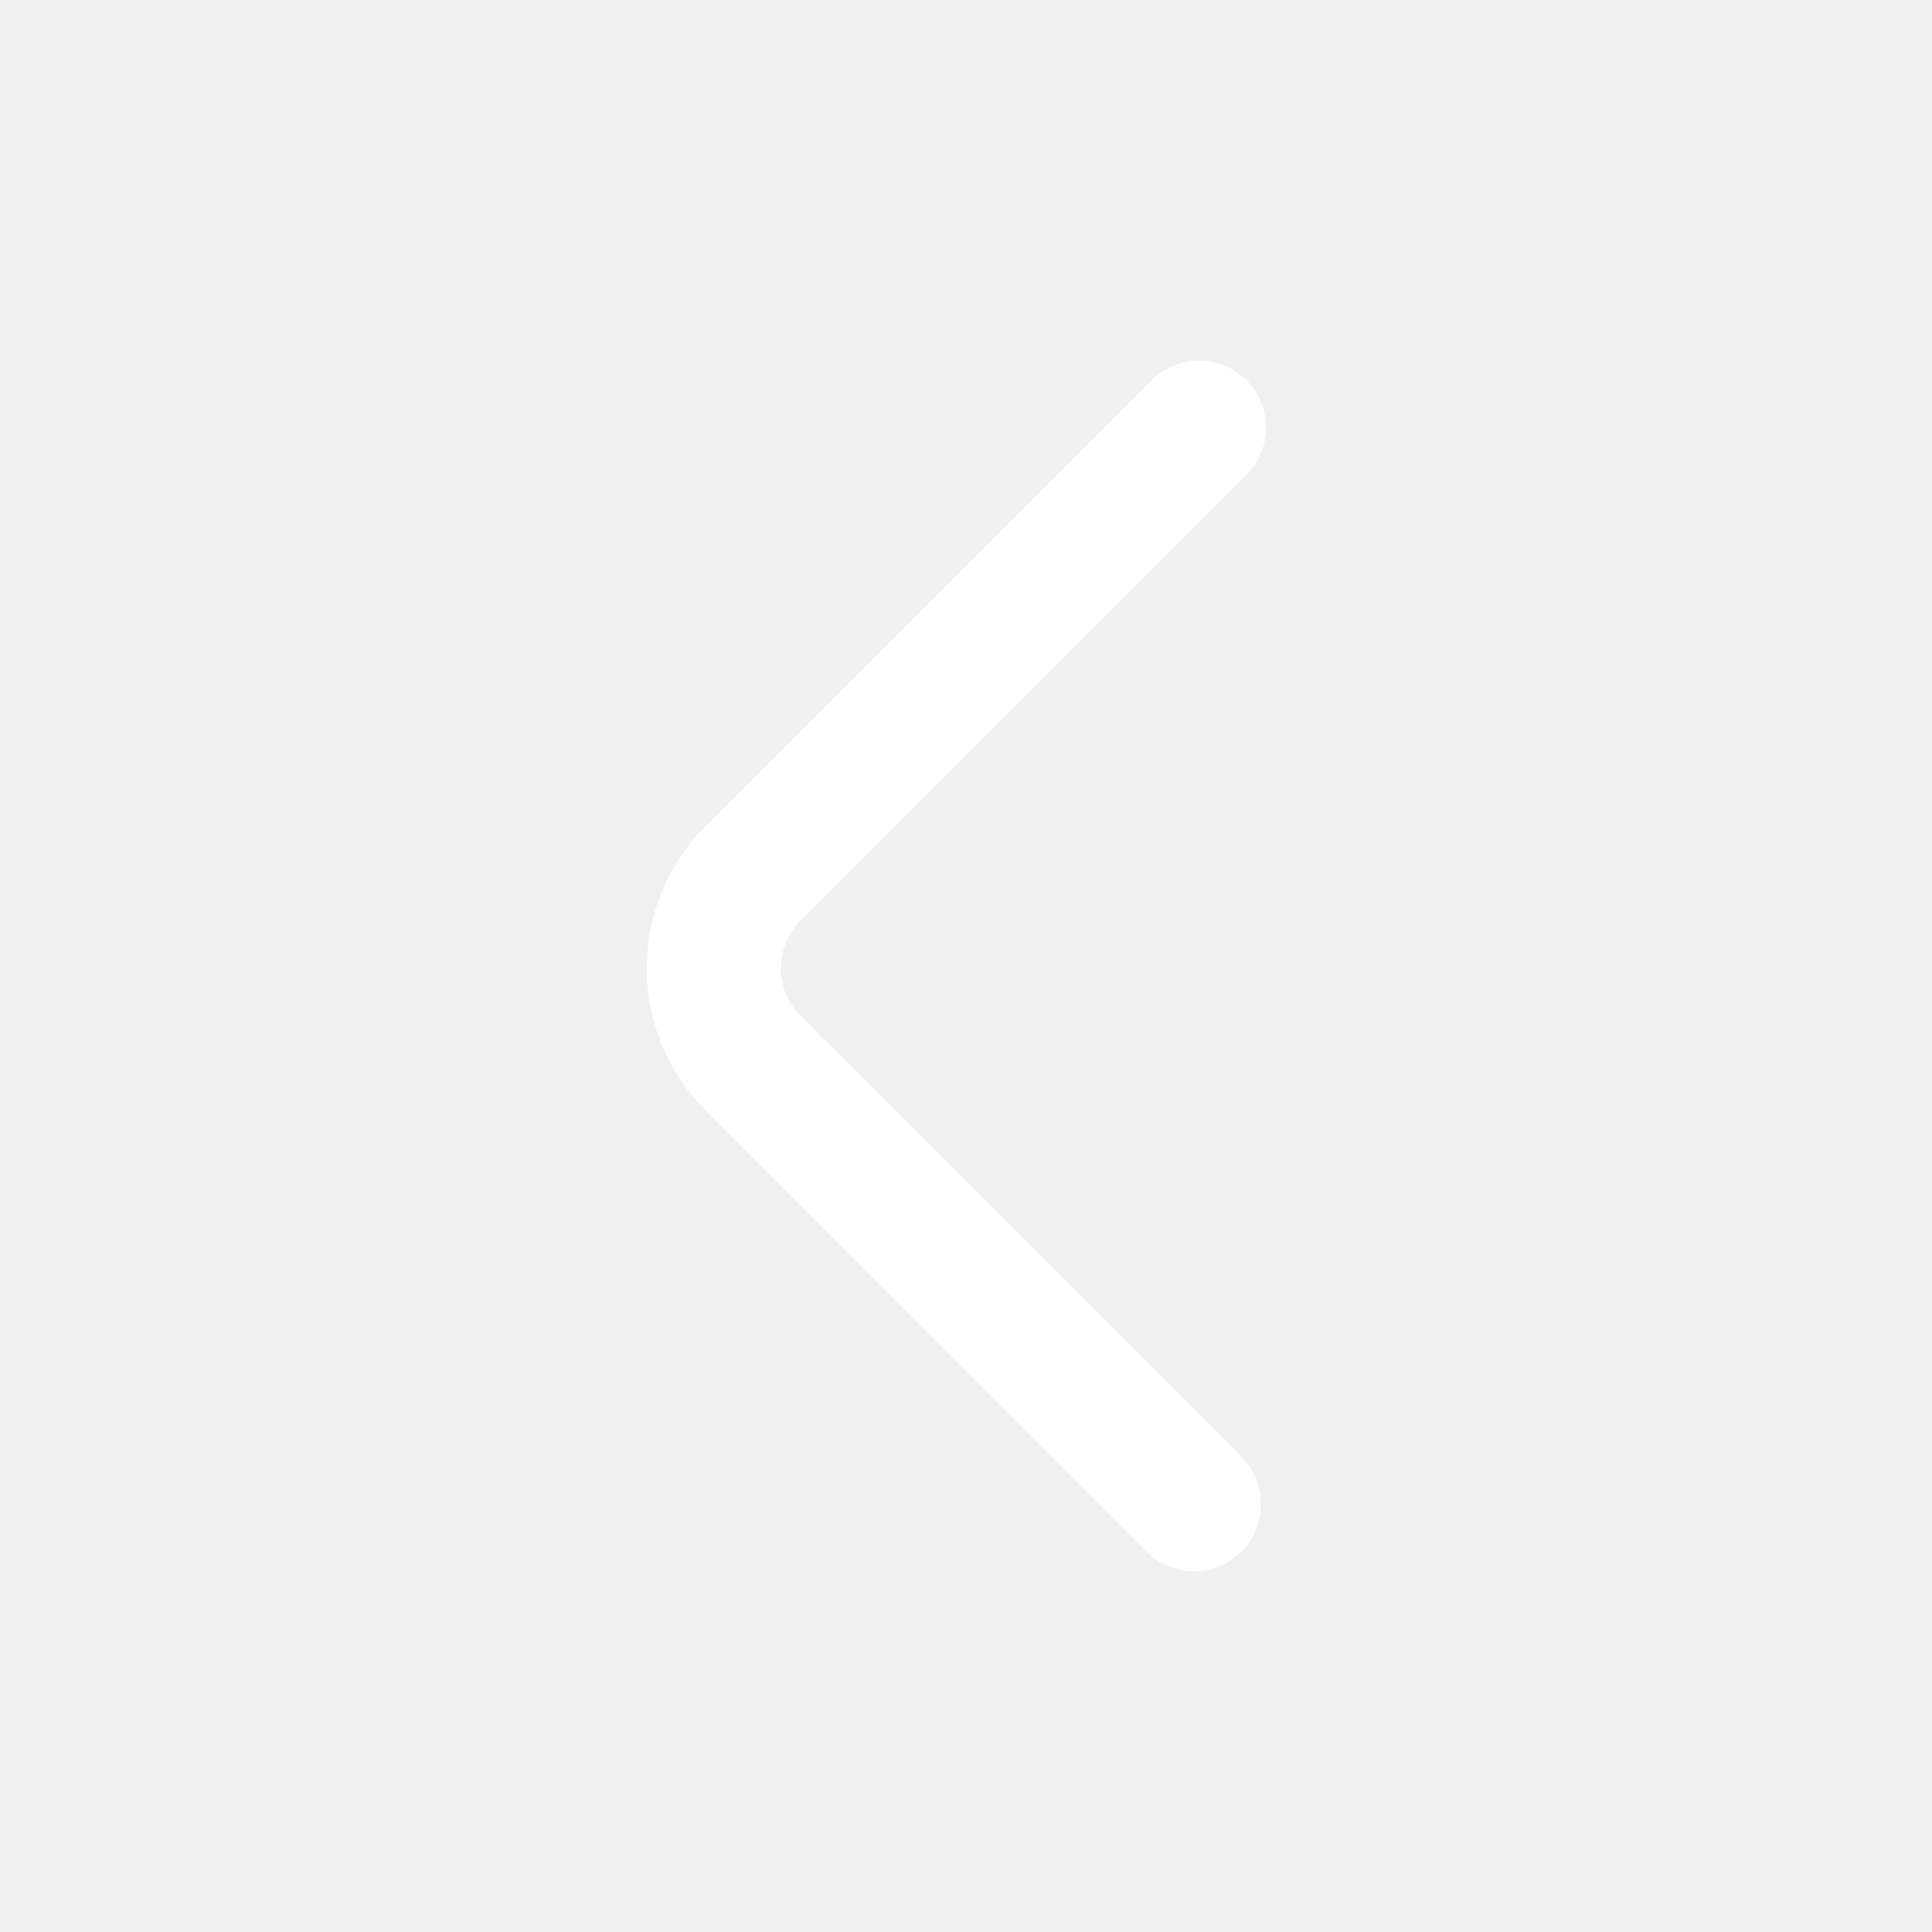
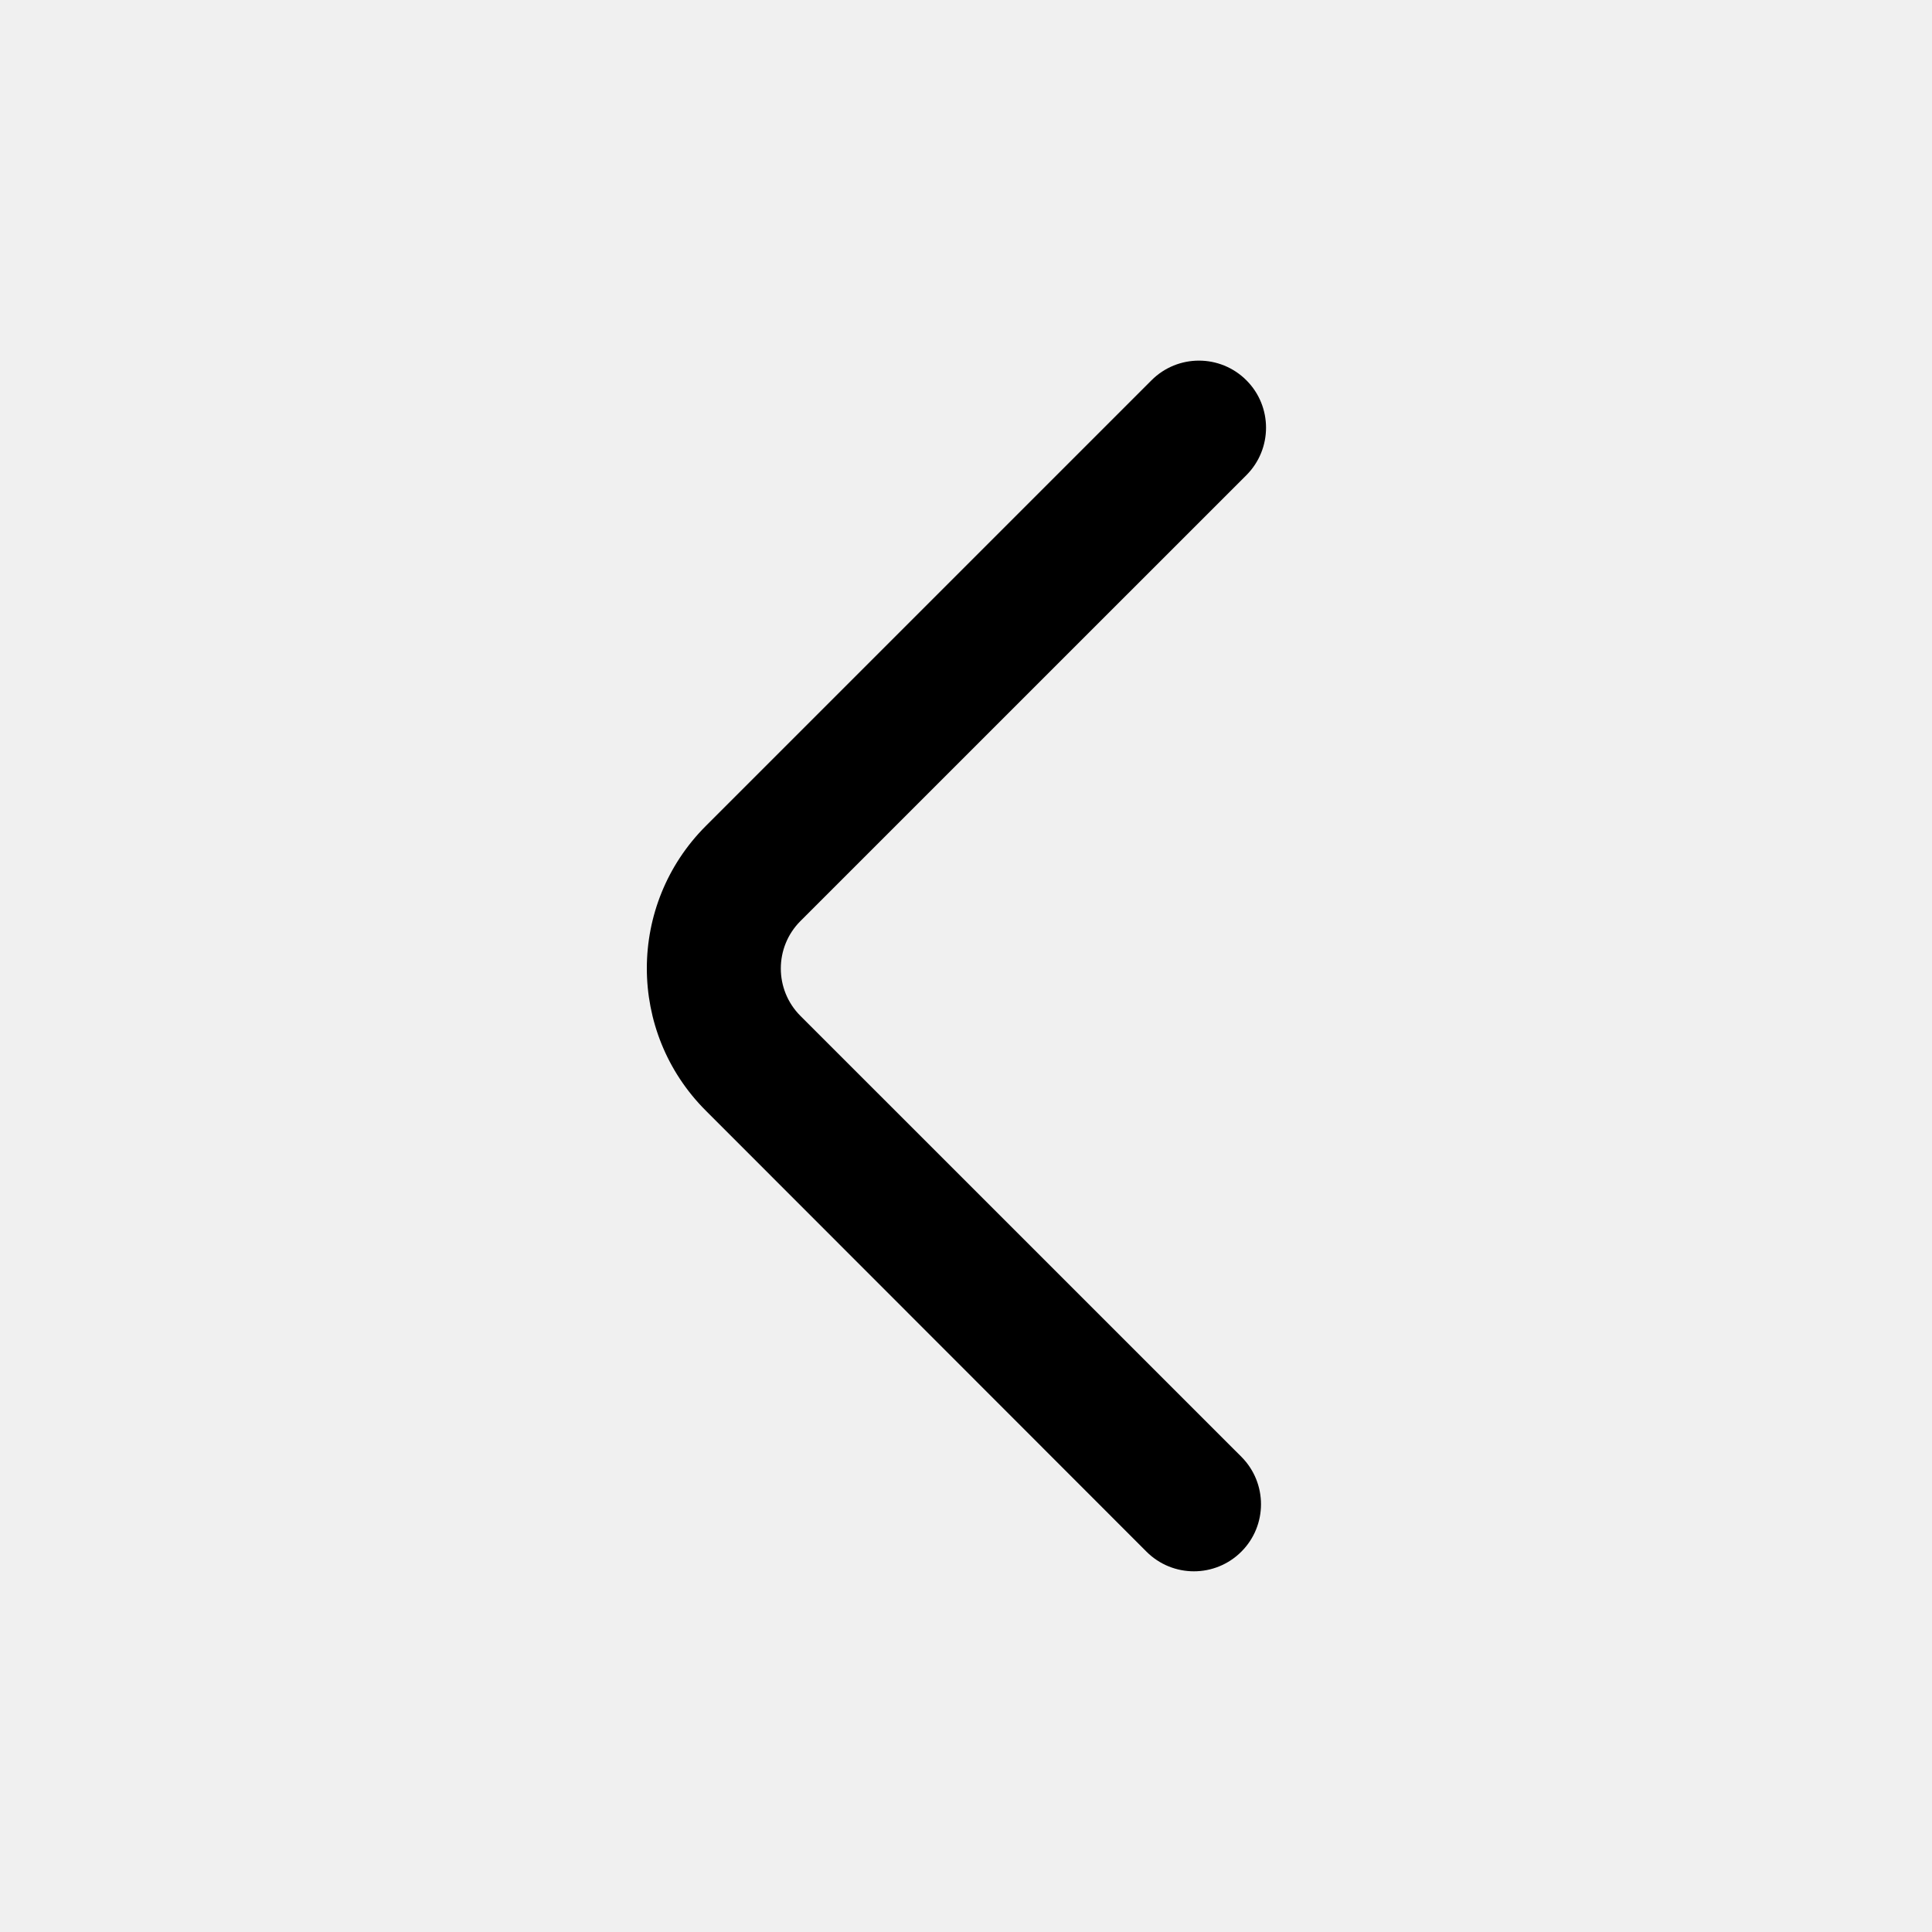
- <svg xmlns="http://www.w3.org/2000/svg" viewBox="-2.4 -2.4 28.80 28.80" width="16" height="16" fill="white" stroke="#ffffff" stroke-width="0">
-   <g id="SVGRepo_iconCarrier">
-     <path d="M16.18 3.269C15.789 2.878 15.156 2.878 14.765 3.269L8.121 9.913C6.95 11.085 6.949 12.983 8.12 14.155L14.69 20.73C15.081 21.121 15.714 21.121 16.105 20.73C16.495 20.34 16.495 19.707 16.105 19.316L9.532 12.744C9.142 12.354 9.142 11.72 9.532 11.33L16.18 4.683C16.57 4.292 16.57 3.659 16.18 3.269Z" fill="#ffffff" />
-   </g>
+ <svg xmlns="http://www.w3.org/2000/svg" viewBox="-2.4 -2.4 28.80 28.80" width="16" height="16" fill="current" stroke-width="0">
+   <path d="M16.18 3.269C15.789 2.878 15.156 2.878 14.765 3.269L8.121 9.913C6.95 11.085 6.949 12.983 8.12 14.155L14.69 20.73C15.081 21.121 15.714 21.121 16.105 20.73C16.495 20.34 16.495 19.707 16.105 19.316L9.532 12.744C9.142 12.354 9.142 11.72 9.532 11.33L16.18 4.683C16.57 4.292 16.57 3.659 16.18 3.269Z">
+         </path>
</svg>
